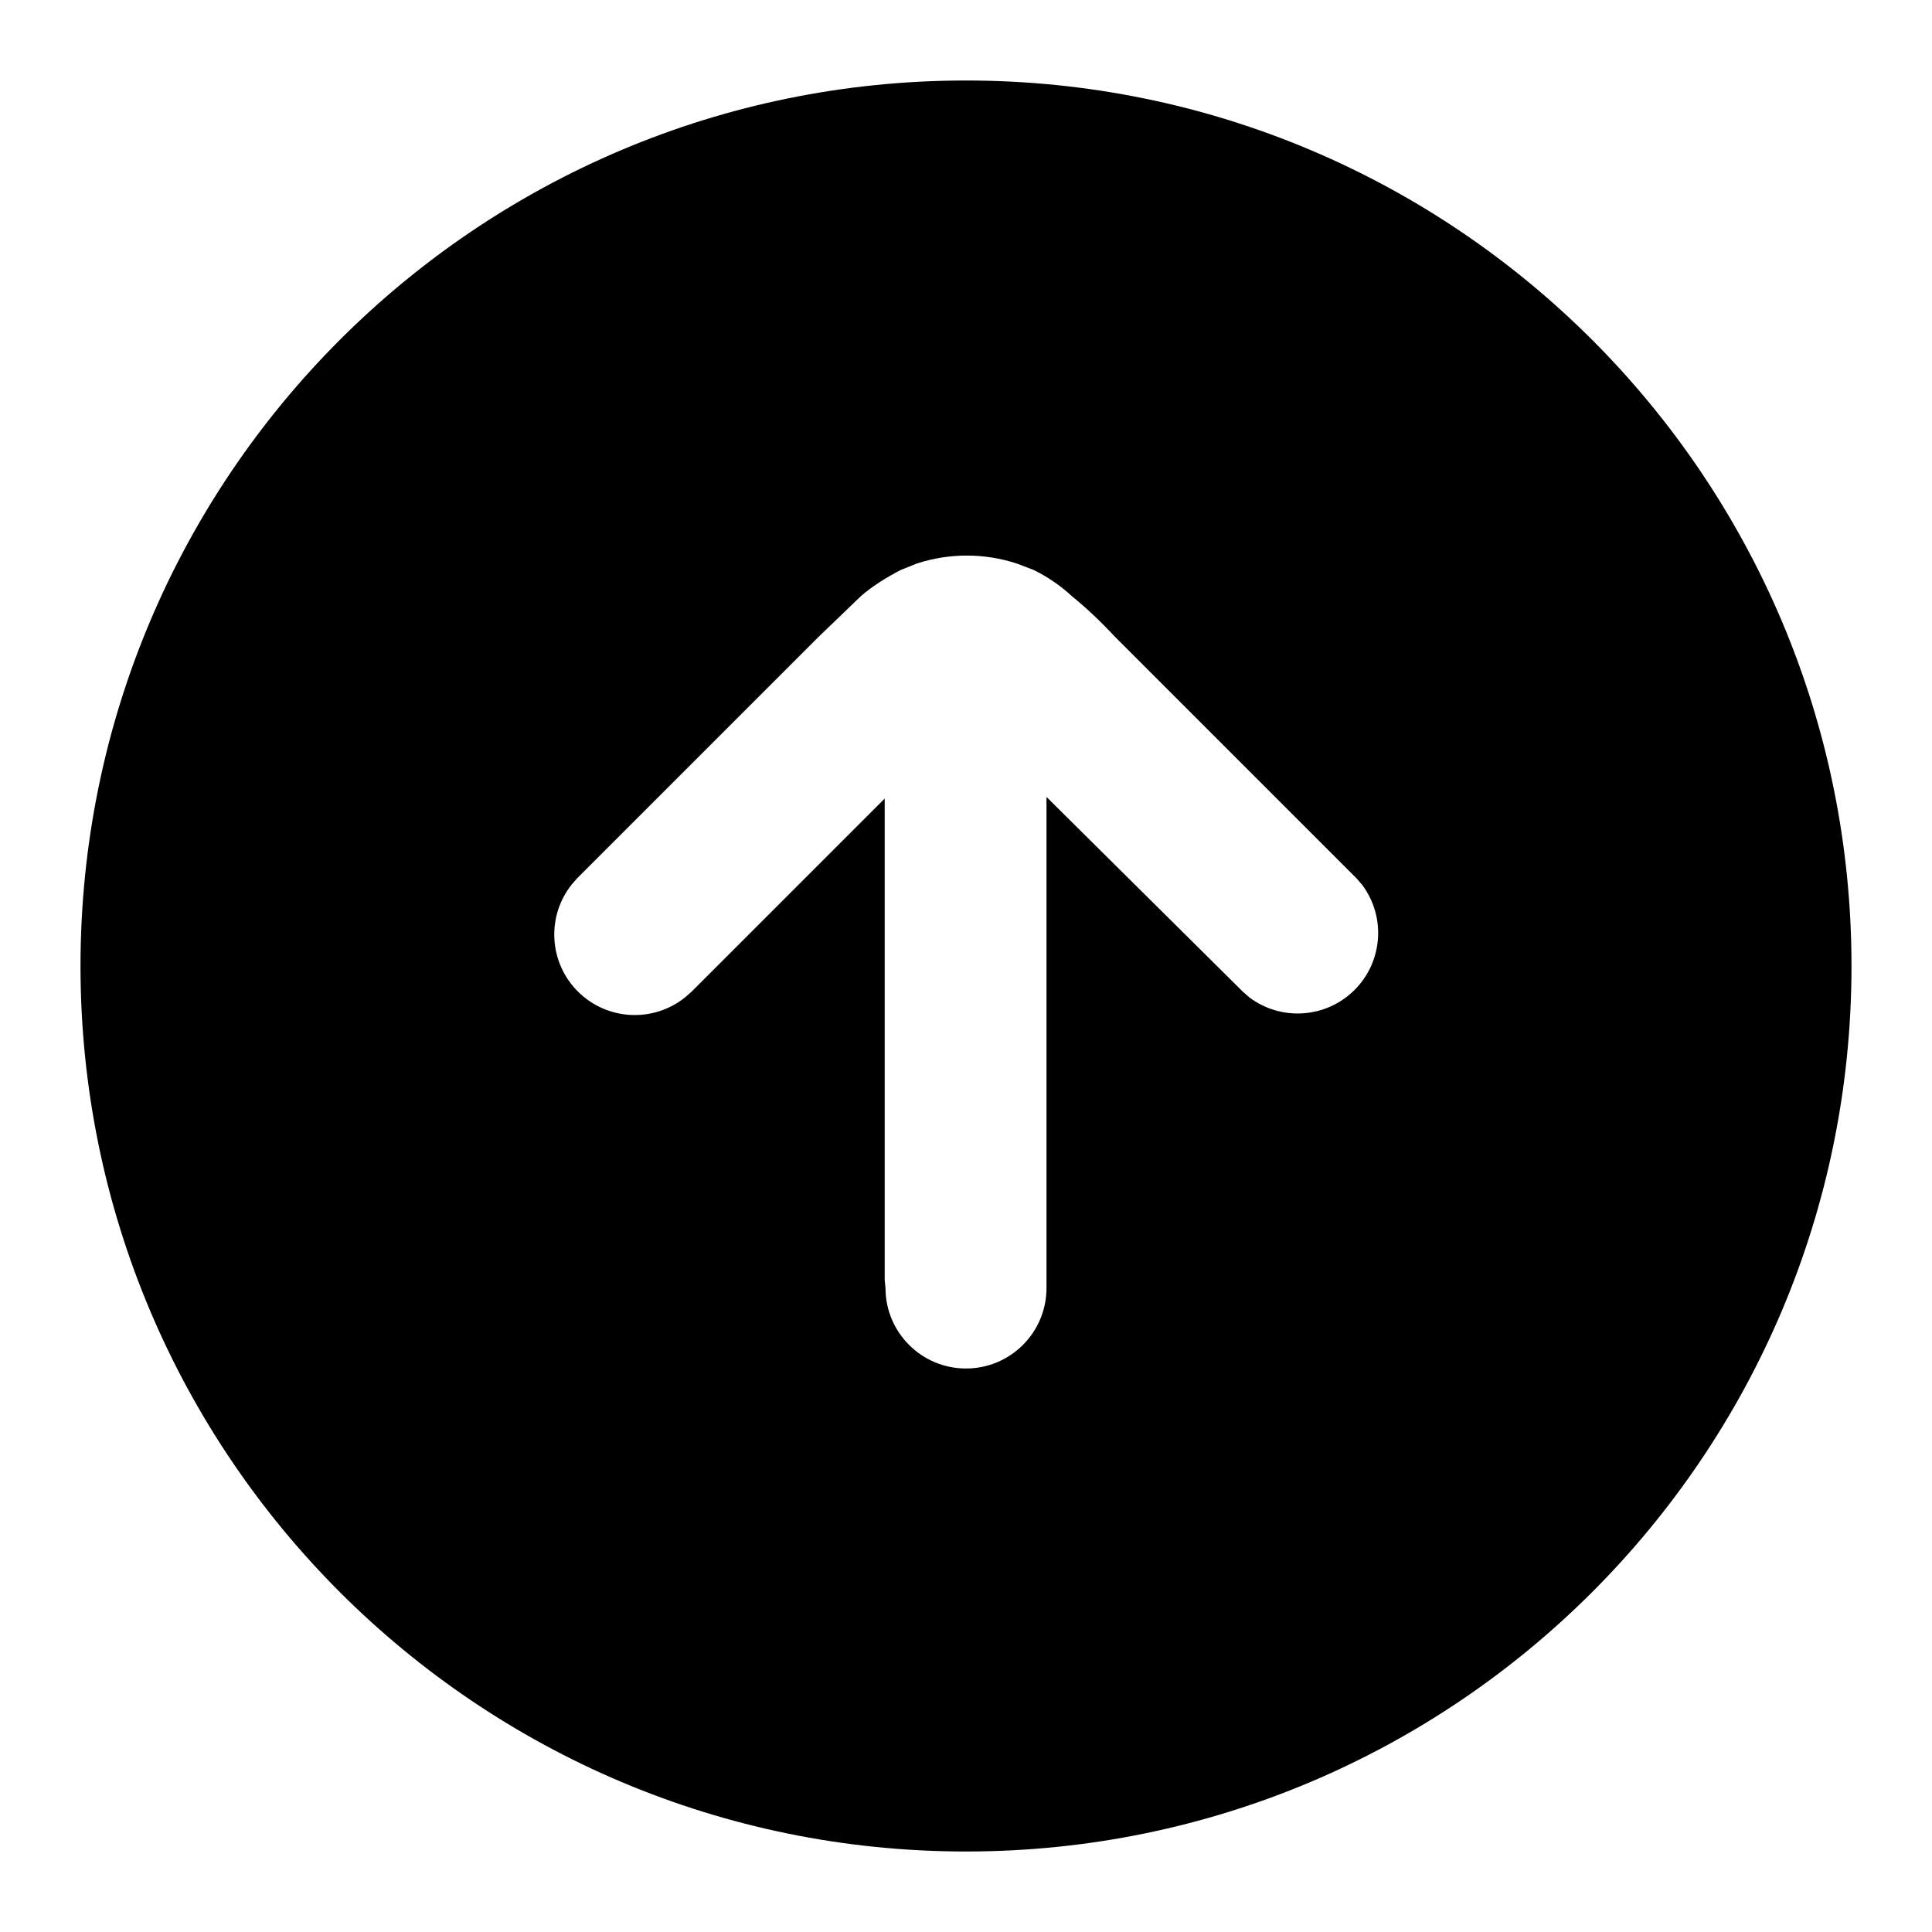
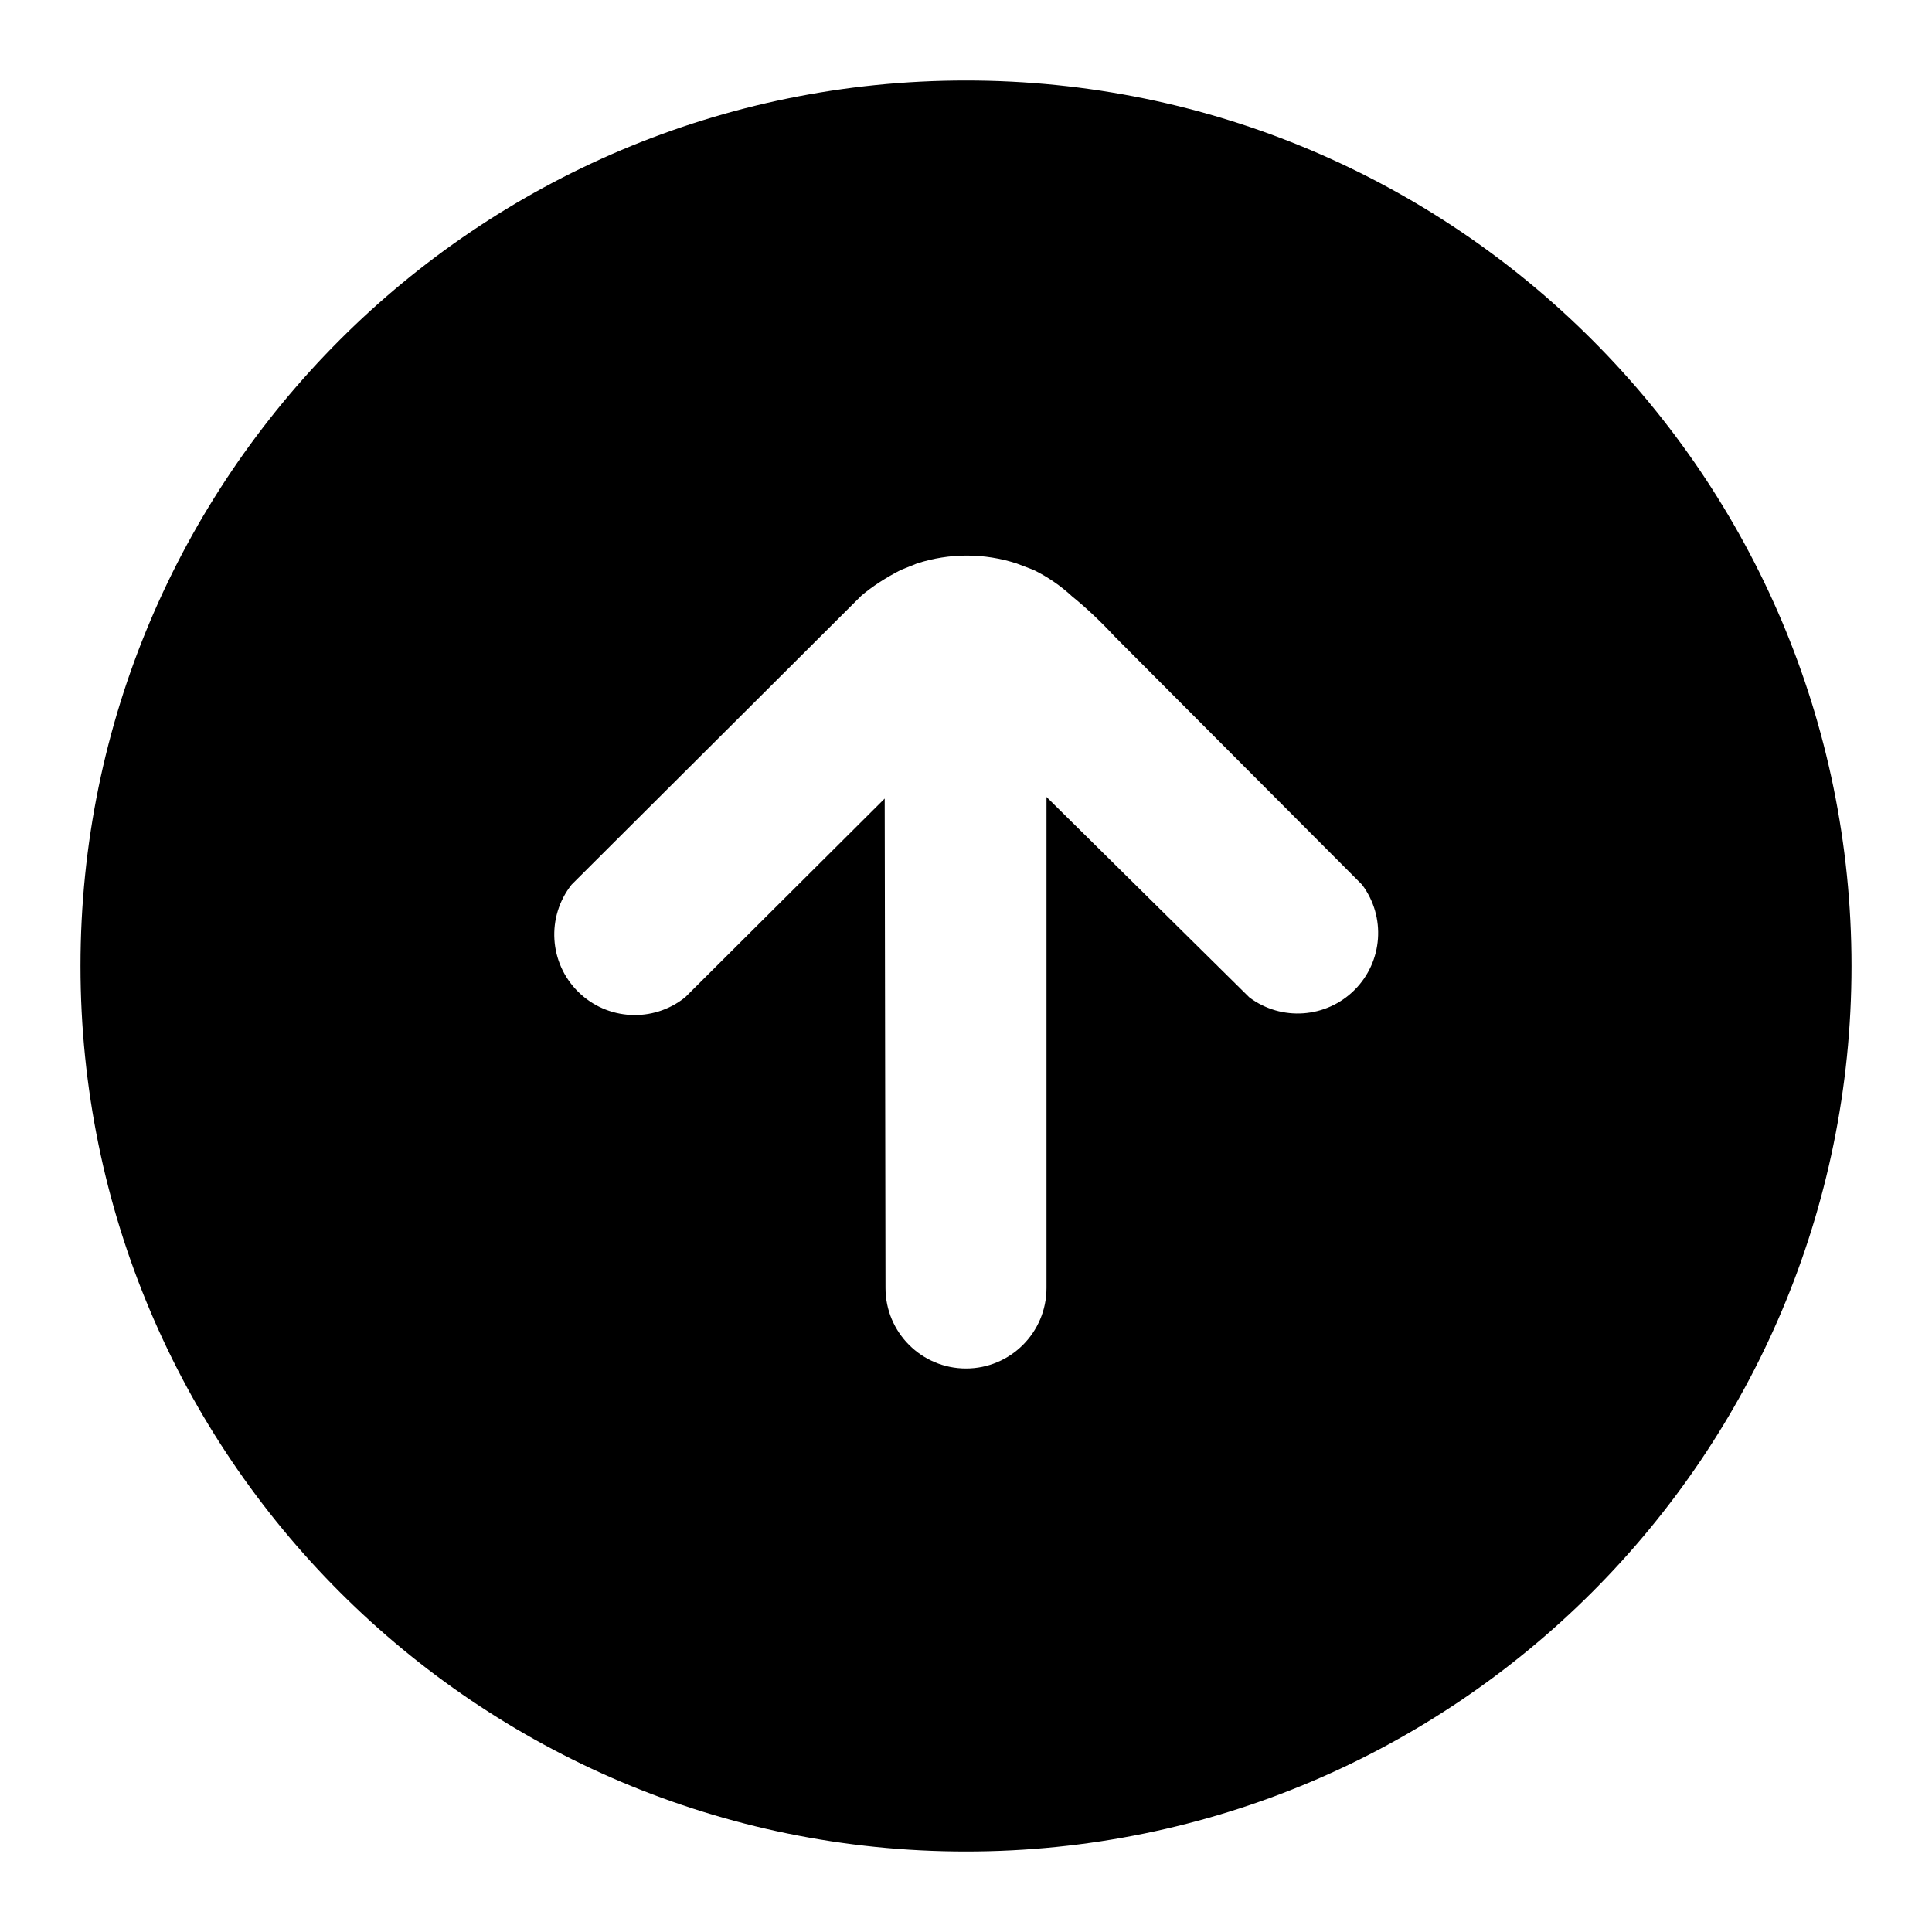
<svg xmlns="http://www.w3.org/2000/svg" viewBox="0 0 24 24" width="24" height="24">
-   <path fill-rule="evenodd" d="M12 1a11 11 0 1 1 0 22 11 11 0 0 1 0-22m.63 6a2 2 0 0 0-1.24 0l-.2.08q-.29.15-.49.32l-.53.51-3 3-.07.08a1 1 0 0 0 1.41 1.4l.08-.07 2.4-2.4v5.98l.01.1a1 1 0 0 0 2 0V9.9l2.44 2.42.08.07a1 1 0 0 0 1.4-1.4l-.07-.08-3-3q-.27-.29-.53-.5a2 2 0 0 0-.48-.33z" clip-rule="evenodd" />
+   <path fill-rule="evenodd" d="M12 1a11 11 0 1 1 0 22 11 11 0 0 1 0-22M12.63 7A2 2 0 0 0 11.39 7L11.19 7.08Q10.9 7.23 10.7 7.4L7.1 10.99A1 1 0 0 0 8.51 12.39L10.99 9.92L11 16A1 1 0 0 0 13 16L13 9.9L15.52 12.39A1 1 0 0 0 16.92 10.99L13.85 7.91Q13.58 7.62 13.32 7.41A2 2 0 0 0 12.84 7.08Z" clip-rule="evenodd" />
</svg>
